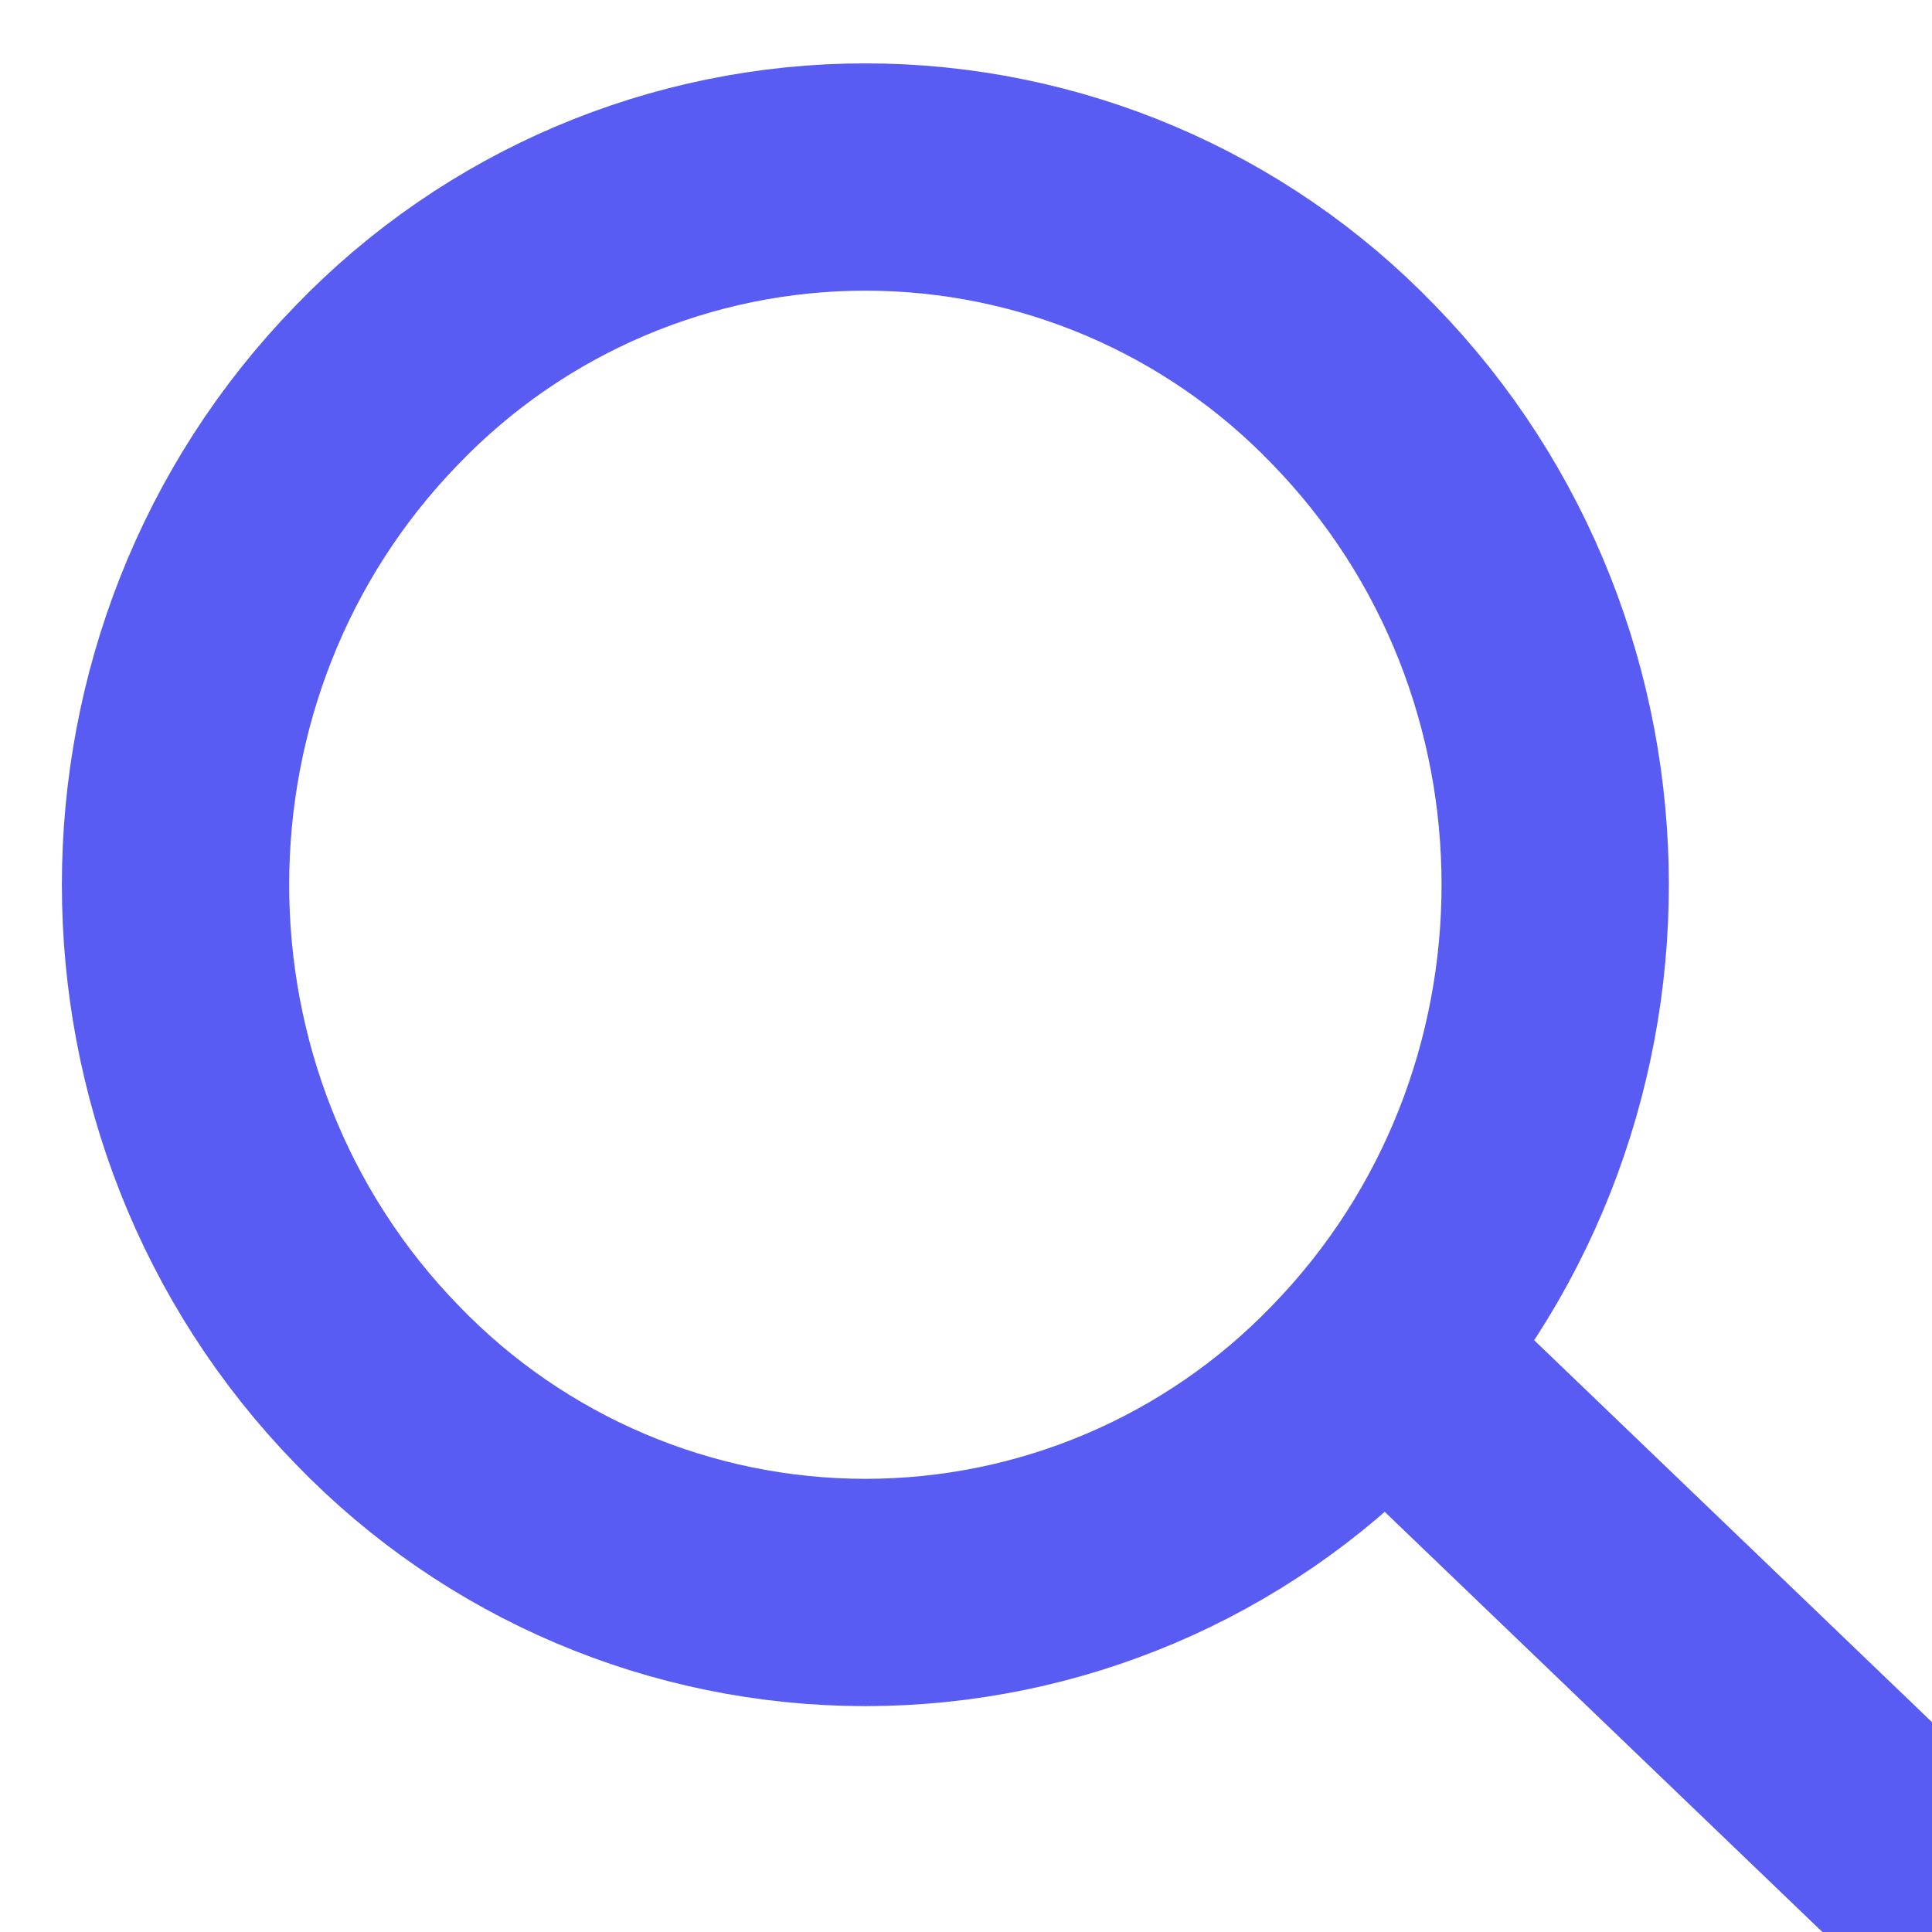
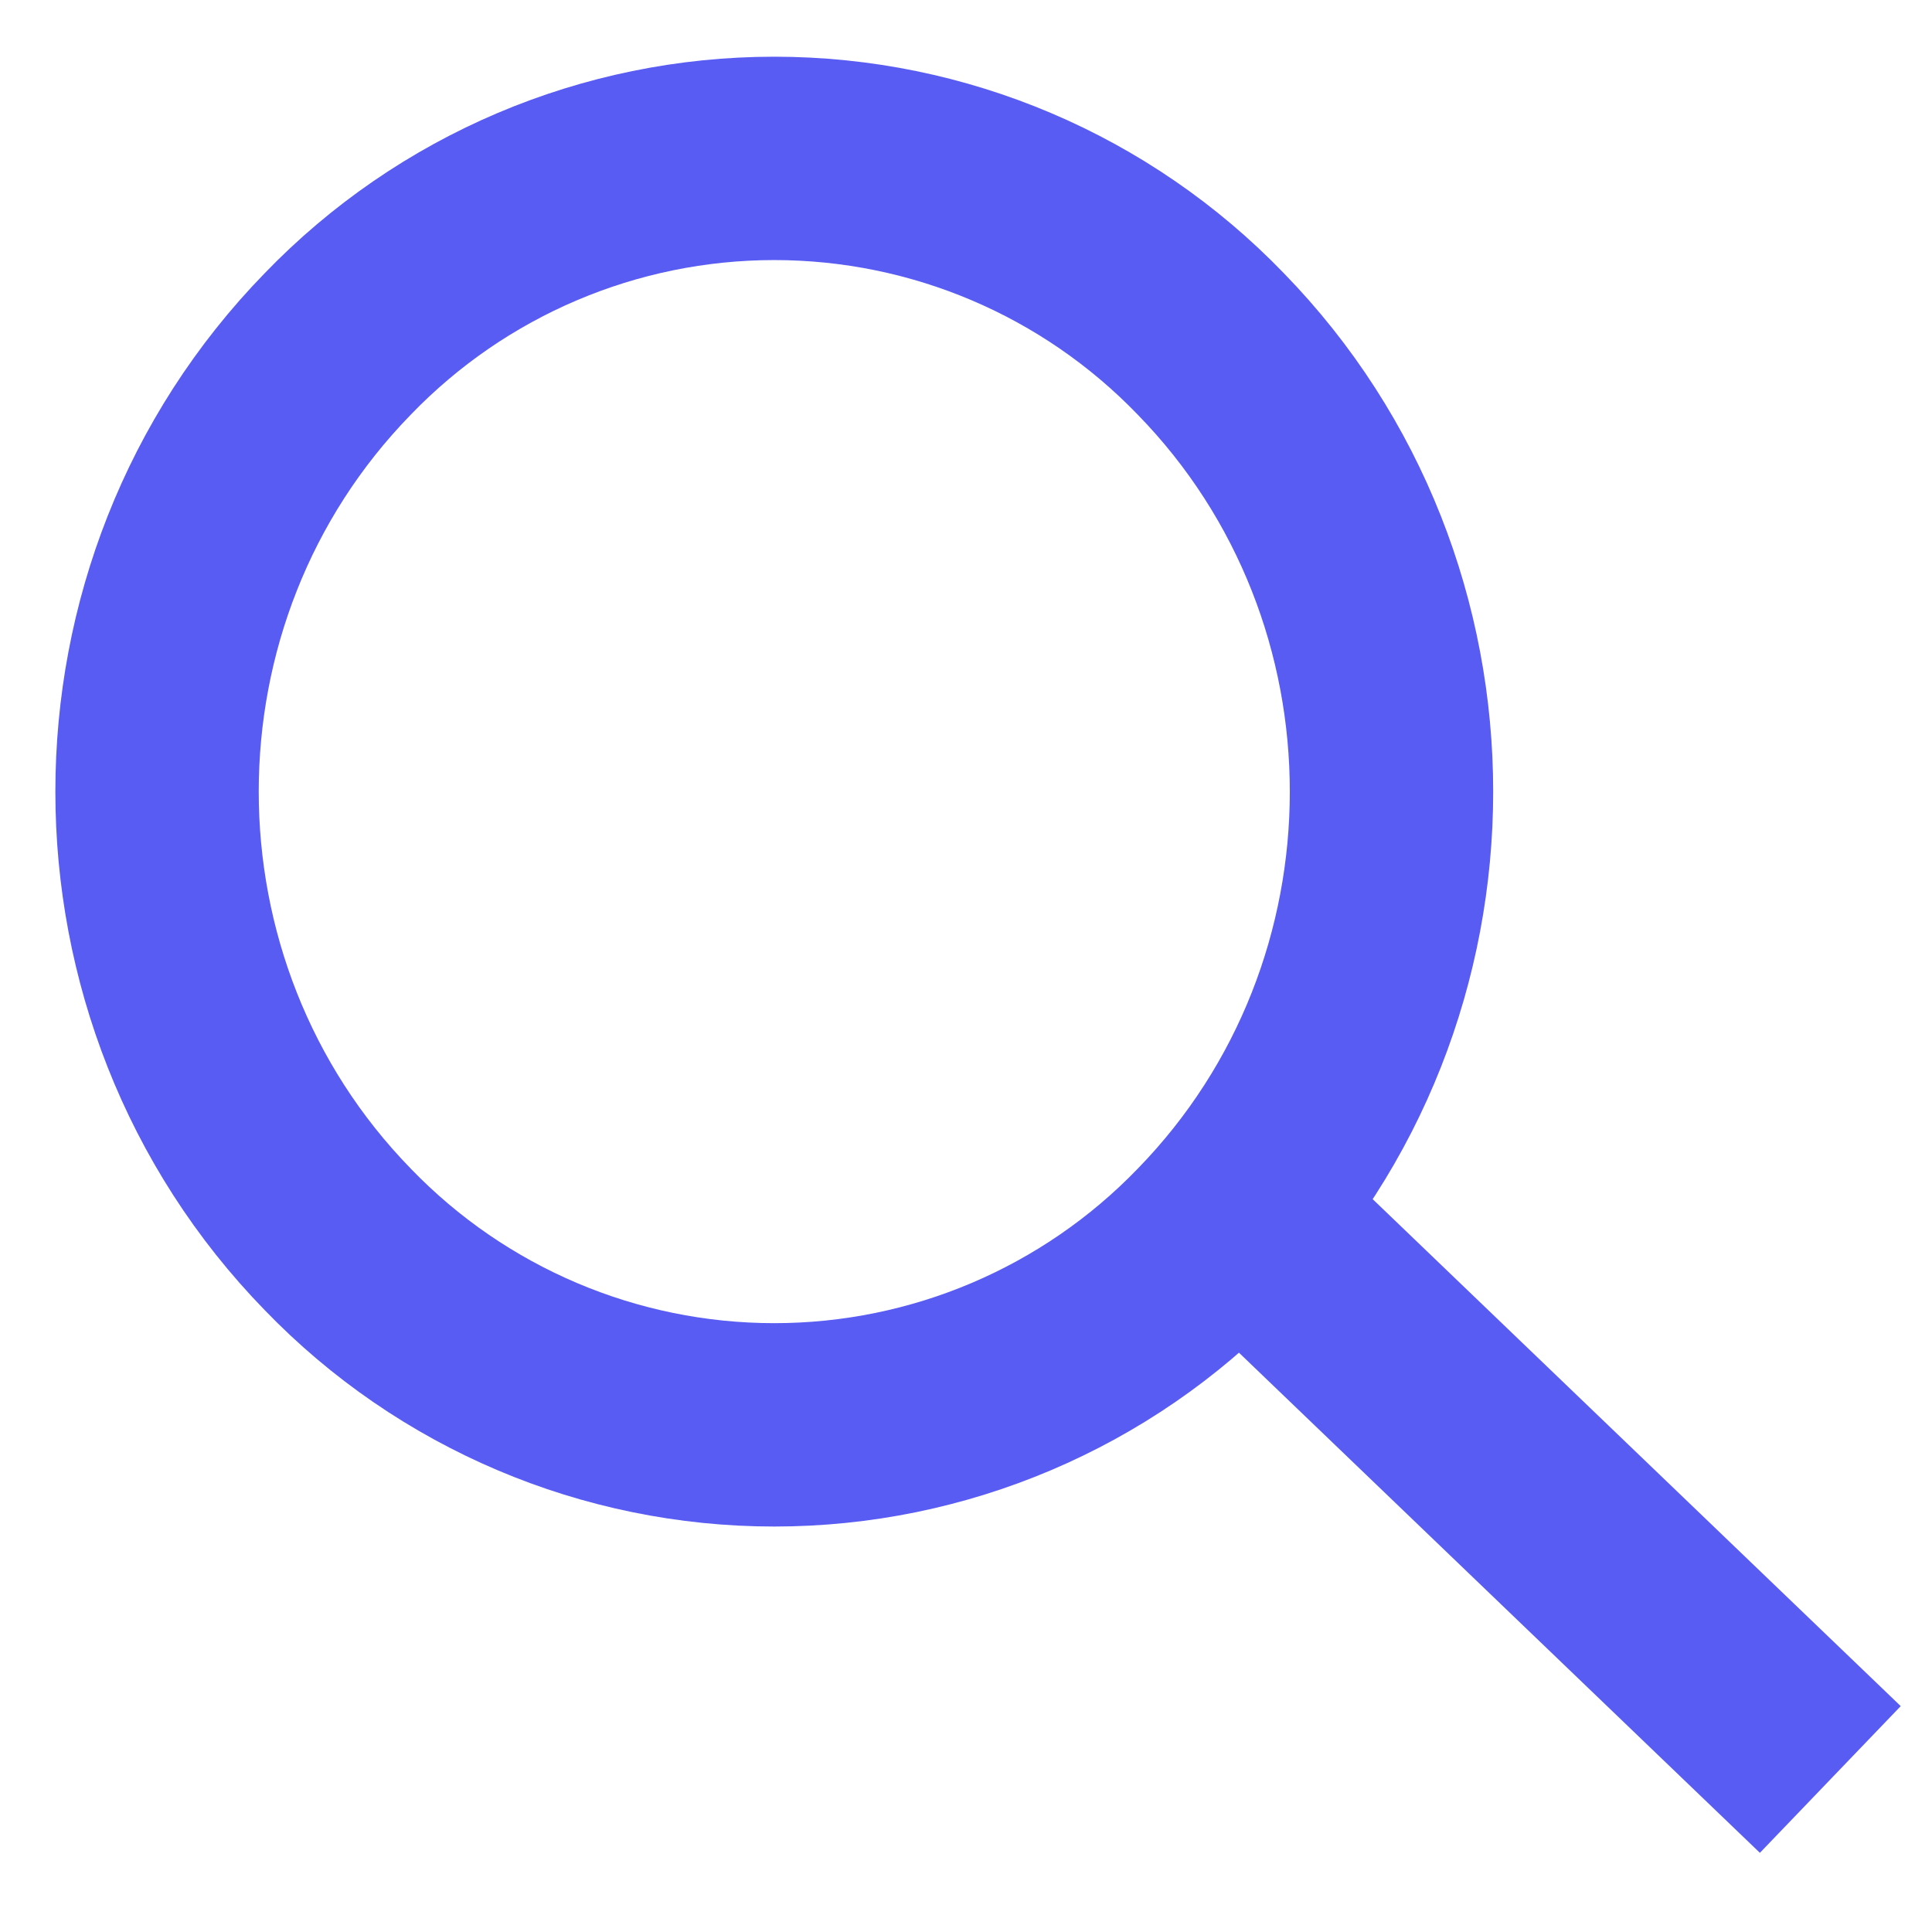
- <svg xmlns="http://www.w3.org/2000/svg" width="17" height="17">
+ <svg xmlns="http://www.w3.org/2000/svg" width="19" height="19">
  <g stroke="#595cf3" stroke-width="2" fill="none" fill-rule="evenodd" stroke-linejoin="round">
    <path d="M11.907 12.189a5.964 5.964 0 0 1-8.585 0c-2.37-2.433-2.37-6.375 0-8.807a5.962 5.962 0 0 1 8.585 0c2.37 2.432 2.37 6.374 0 8.807z" stroke-linecap="round" />
    <path d="M12.115 11.85L18 17.5" />
  </g>
</svg>
